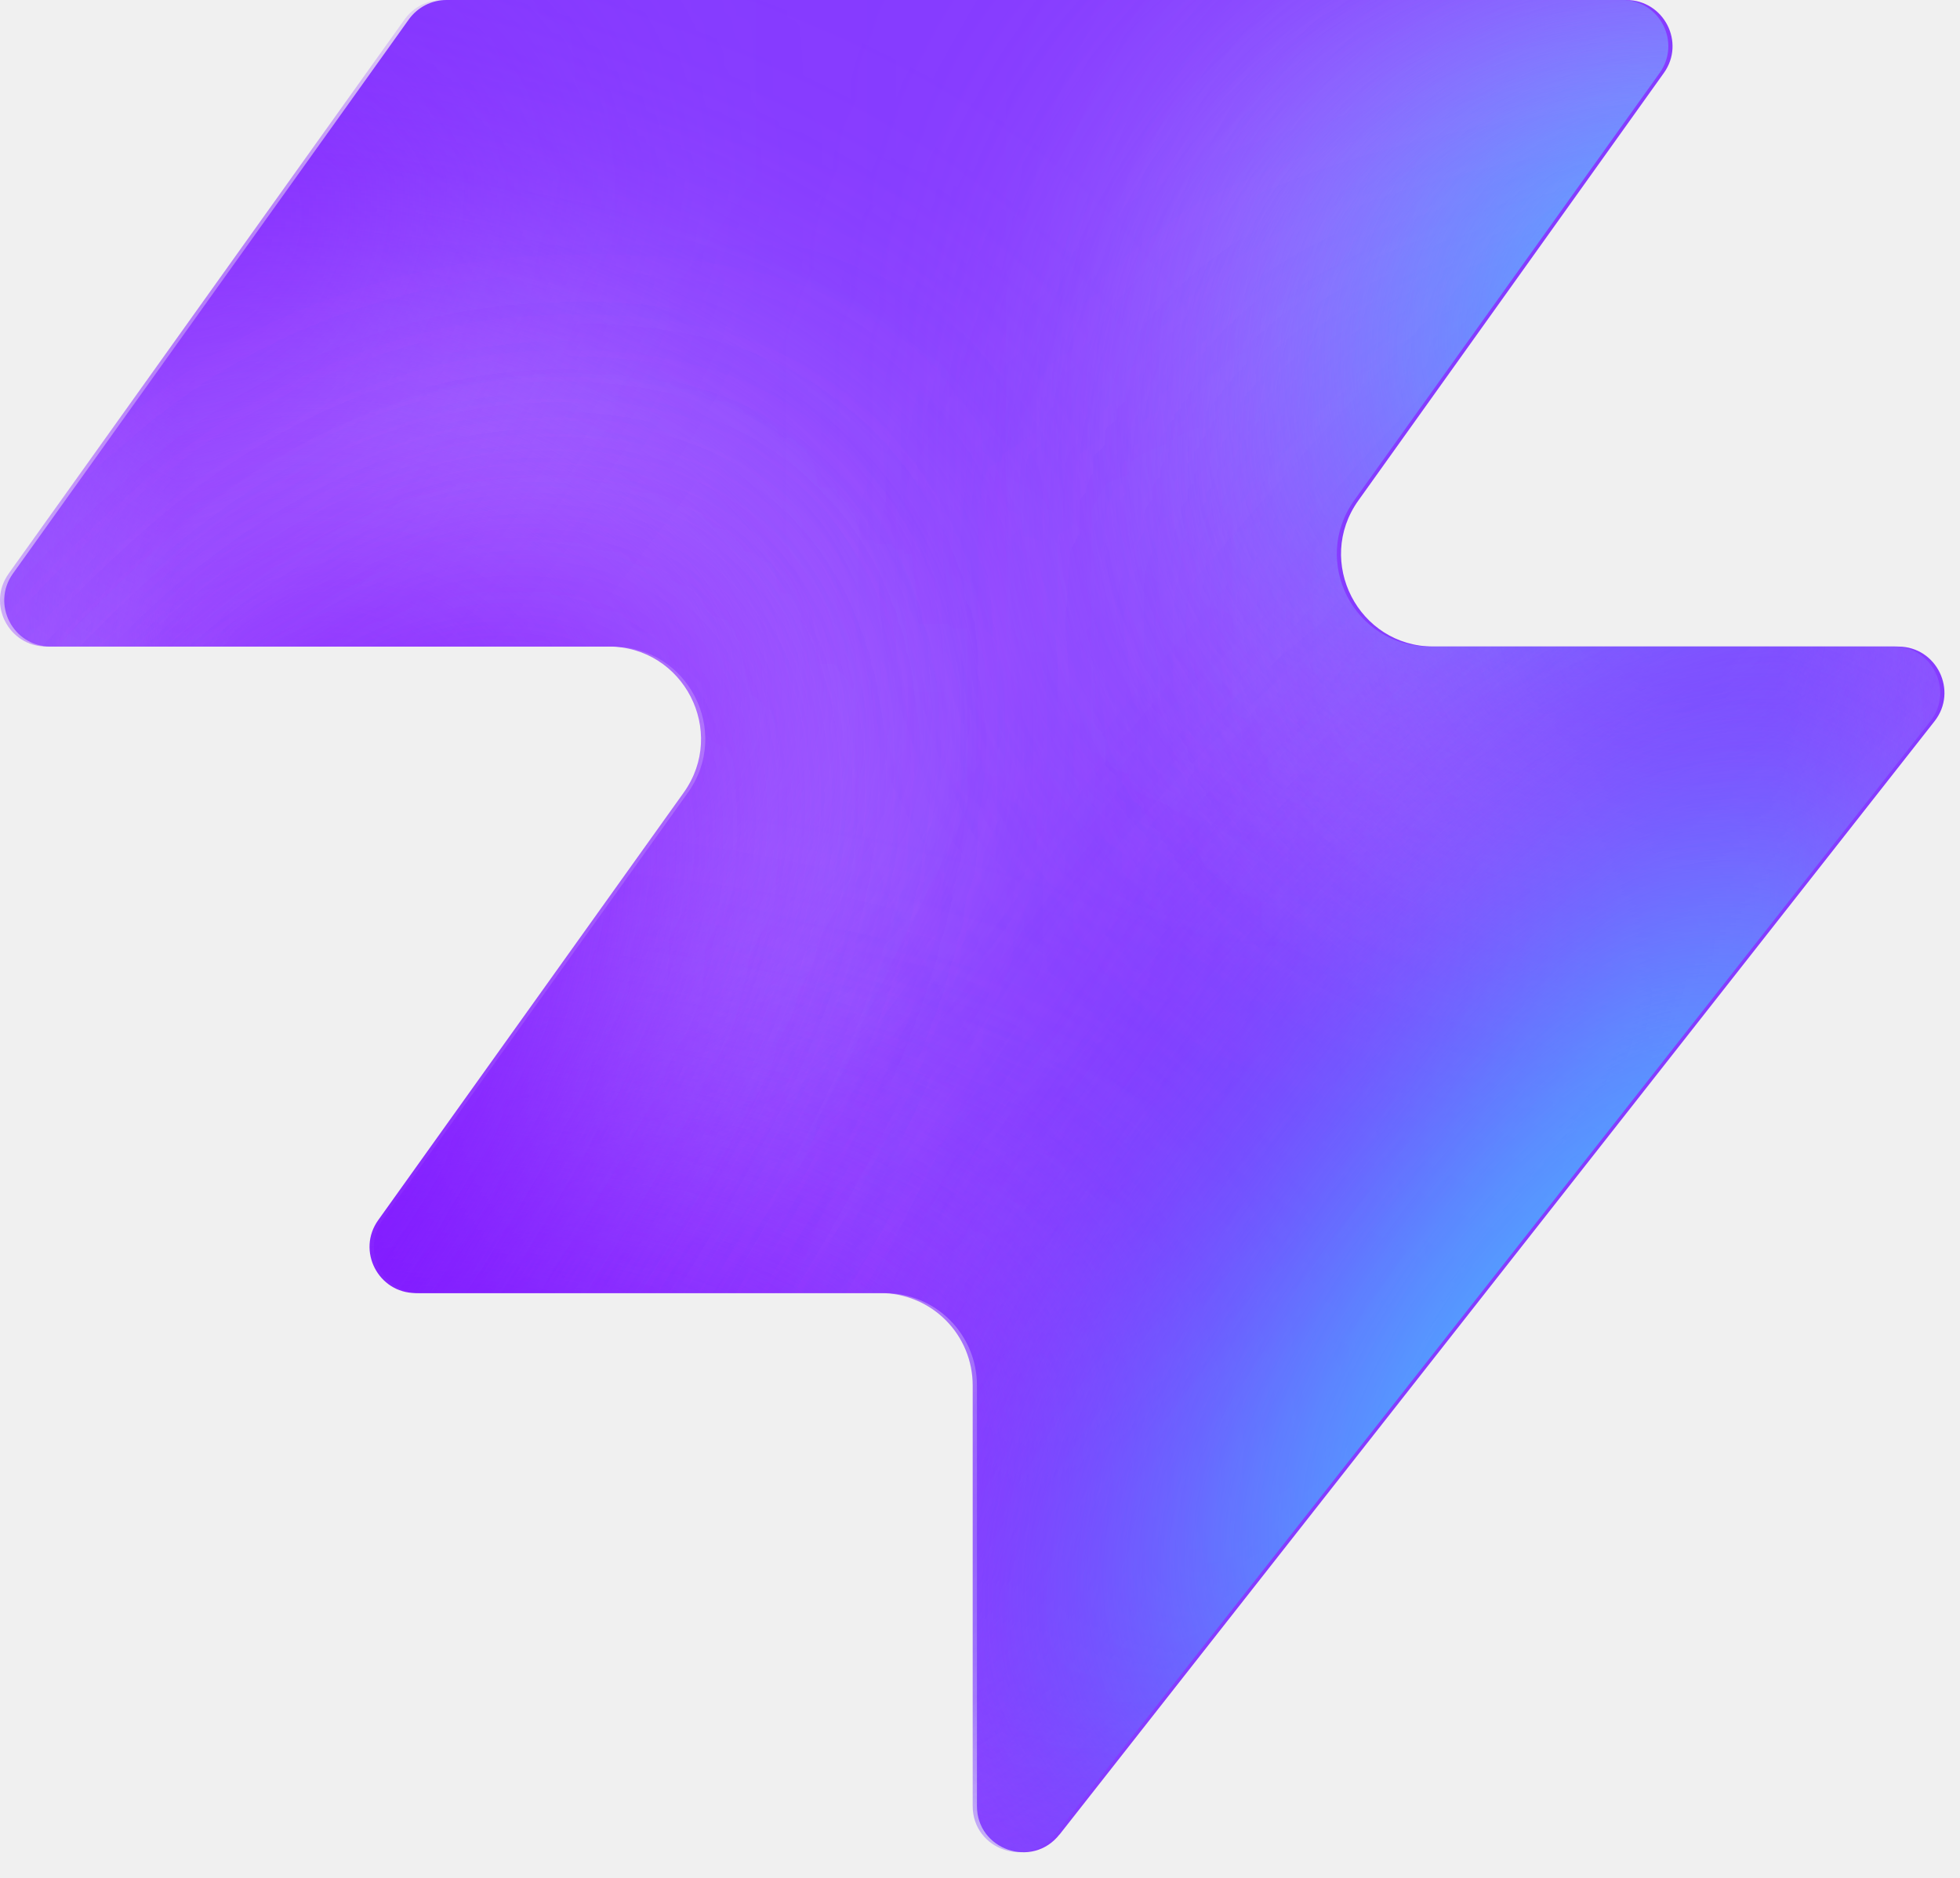
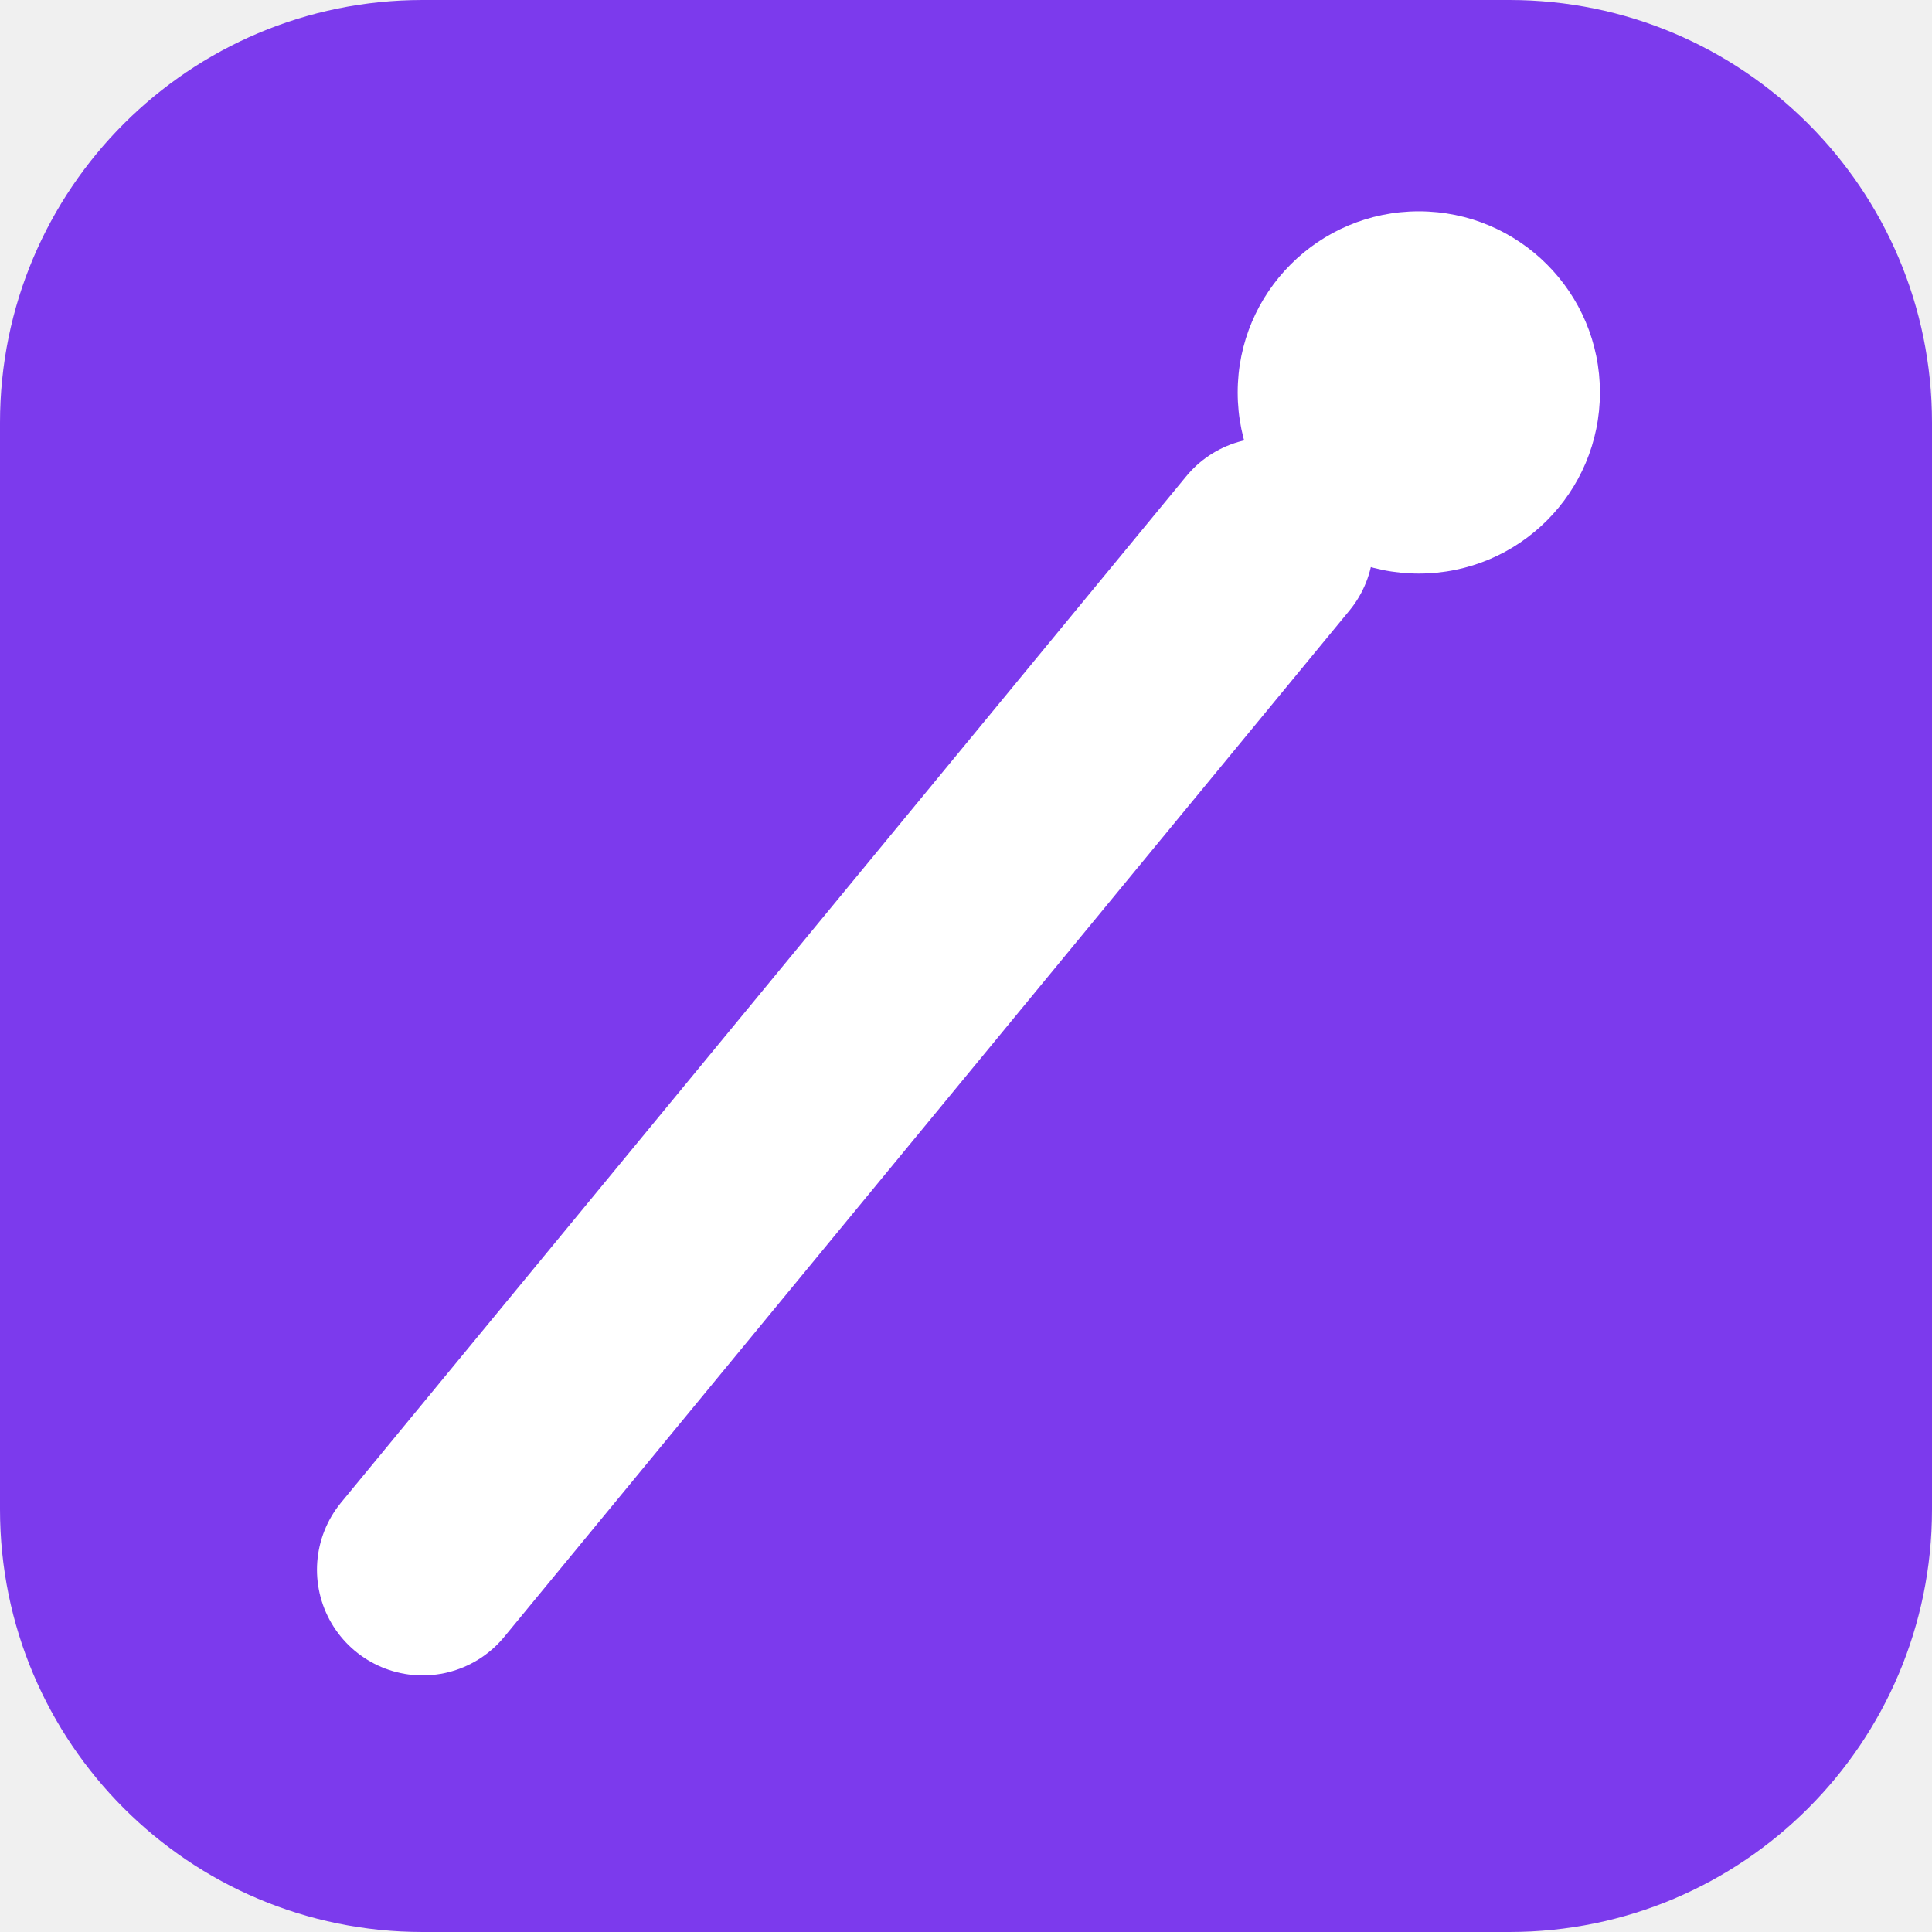
- <svg xmlns="http://www.w3.org/2000/svg" width="48" height="46" fill="none" viewBox="0 0 48 46">
-   <path fill="#863bff" d="M25.946 44.938c-.664.845-2.021.375-2.021-.698V33.937a2.26 2.26 0 0 0-2.262-2.262H10.287c-.92 0-1.456-1.04-.92-1.788l7.48-10.471c1.07-1.497 0-3.578-1.842-3.578H1.237c-.92 0-1.456-1.04-.92-1.788L10.013.474c.214-.297.556-.474.92-.474h28.894c.92 0 1.456 1.04.92 1.788l-7.48 10.471c-1.07 1.498 0 3.579 1.842 3.579h11.377c.943 0 1.473 1.088.89 1.83L25.947 44.94z" style="fill:#863bff;fill:color(display-p3 .525 .23 1);fill-opacity:1" />
-   <mask id="a" width="48" height="46" x="0" y="0" maskUnits="userSpaceOnUse" style="mask-type:alpha">
-     <path fill="#000" d="M25.842 44.938c-.664.844-2.021.375-2.021-.698V33.937a2.26 2.26 0 0 0-2.262-2.262H10.183c-.92 0-1.456-1.04-.92-1.788l7.48-10.471c1.07-1.498 0-3.579-1.842-3.579H1.133c-.92 0-1.456-1.04-.92-1.787L9.91.473c.214-.297.556-.474.92-.474h28.894c.92 0 1.456 1.04.92 1.788l-7.48 10.471c-1.07 1.498 0 3.578 1.842 3.578h11.377c.943 0 1.473 1.088.89 1.832L25.843 44.94z" style="fill:#000;fill-opacity:1" />
-   </mask>
-   <g mask="url(#a)">
-     <g filter="url(#b)">
-       <ellipse cx="5.508" cy="14.704" fill="#ede6ff" rx="5.508" ry="14.704" style="fill:#ede6ff;fill:color(display-p3 .927 .903 1);fill-opacity:1" transform="matrix(.00324 1 1 -.00324 -4.47 31.516)" />
-     </g>
-     <g filter="url(#c)">
-       <ellipse cx="10.399" cy="29.851" fill="#ede6ff" rx="10.399" ry="29.851" style="fill:#ede6ff;fill:color(display-p3 .927 .903 1);fill-opacity:1" transform="matrix(.00324 1 1 -.00324 -39.328 7.883)" />
-     </g>
-     <g filter="url(#d)">
-       <ellipse cx="5.508" cy="30.487" fill="#7e14ff" rx="5.508" ry="30.487" style="fill:#7e14ff;fill:color(display-p3 .492 .077 1);fill-opacity:1" transform="rotate(89.814 -25.913 -14.639)scale(1 -1)" />
-     </g>
-     <g filter="url(#e)">
-       <ellipse cx="5.508" cy="30.599" fill="#7e14ff" rx="5.508" ry="30.599" style="fill:#7e14ff;fill:color(display-p3 .492 .077 1);fill-opacity:1" transform="rotate(89.814 -32.644 -3.334)scale(1 -1)" />
-     </g>
-     <g filter="url(#f)">
-       <ellipse cx="5.508" cy="30.599" fill="#7e14ff" rx="5.508" ry="30.599" style="fill:#7e14ff;fill:color(display-p3 .492 .077 1);fill-opacity:1" transform="matrix(.00324 1 1 -.00324 -34.34 30.47)" />
-     </g>
-     <g filter="url(#g)">
-       <ellipse cx="14.072" cy="22.078" fill="#ede6ff" rx="14.072" ry="22.078" style="fill:#ede6ff;fill:color(display-p3 .927 .903 1);fill-opacity:1" transform="rotate(93.35 24.506 48.493)scale(-1 1)" />
-     </g>
-     <g filter="url(#h)">
-       <ellipse cx="3.47" cy="21.501" fill="#7e14ff" rx="3.47" ry="21.501" style="fill:#7e14ff;fill:color(display-p3 .492 .077 1);fill-opacity:1" transform="rotate(89.009 28.708 47.59)scale(-1 1)" />
-     </g>
-     <g filter="url(#i)">
-       <ellipse cx="3.47" cy="21.501" fill="#7e14ff" rx="3.47" ry="21.501" style="fill:#7e14ff;fill:color(display-p3 .492 .077 1);fill-opacity:1" transform="rotate(89.009 28.708 47.59)scale(-1 1)" />
-     </g>
-     <g filter="url(#j)">
-       <ellipse cx=".387" cy="8.972" fill="#7e14ff" rx="4.407" ry="29.108" style="fill:#7e14ff;fill:color(display-p3 .492 .077 1);fill-opacity:1" transform="rotate(39.51 .387 8.972)" />
-     </g>
-     <g filter="url(#k)">
-       <ellipse cx="47.523" cy="-6.092" fill="#7e14ff" rx="4.407" ry="29.108" style="fill:#7e14ff;fill:color(display-p3 .492 .077 1);fill-opacity:1" transform="rotate(37.892 47.523 -6.092)" />
-     </g>
-     <g filter="url(#l)">
-       <ellipse cx="41.412" cy="6.333" fill="#47bfff" rx="5.971" ry="9.665" style="fill:#47bfff;fill:color(display-p3 .28 .748 1);fill-opacity:1" transform="rotate(37.892 41.412 6.333)" />
-     </g>
-     <g filter="url(#m)">
-       <ellipse cx="-1.879" cy="38.332" fill="#7e14ff" rx="4.407" ry="29.108" style="fill:#7e14ff;fill:color(display-p3 .492 .077 1);fill-opacity:1" transform="rotate(37.892 -1.88 38.332)" />
-     </g>
-     <g filter="url(#n)">
-       <ellipse cx="-1.879" cy="38.332" fill="#7e14ff" rx="4.407" ry="29.108" style="fill:#7e14ff;fill:color(display-p3 .492 .077 1);fill-opacity:1" transform="rotate(37.892 -1.88 38.332)" />
-     </g>
-     <g filter="url(#o)">
-       <ellipse cx="35.651" cy="29.907" fill="#7e14ff" rx="4.407" ry="29.108" style="fill:#7e14ff;fill:color(display-p3 .492 .077 1);fill-opacity:1" transform="rotate(37.892 35.651 29.907)" />
-     </g>
-     <g filter="url(#p)">
-       <ellipse cx="38.418" cy="32.4" fill="#47bfff" rx="5.971" ry="15.297" style="fill:#47bfff;fill:color(display-p3 .28 .748 1);fill-opacity:1" transform="rotate(37.892 38.418 32.4)" />
-     </g>
-   </g>
-   <defs>
-     <filter id="b" width="60.045" height="41.654" x="-19.77" y="16.149" color-interpolation-filters="sRGB" filterUnits="userSpaceOnUse">
-       <feFlood flood-opacity="0" result="BackgroundImageFix" />
-       <feBlend in="SourceGraphic" in2="BackgroundImageFix" result="shape" />
-       <feGaussianBlur result="effect1_foregroundBlur_2002_17158" stdDeviation="7.659" />
-     </filter>
-     <filter id="c" width="90.34" height="51.437" x="-54.613" y="-7.533" color-interpolation-filters="sRGB" filterUnits="userSpaceOnUse">
-       <feFlood flood-opacity="0" result="BackgroundImageFix" />
-       <feBlend in="SourceGraphic" in2="BackgroundImageFix" result="shape" />
-       <feGaussianBlur result="effect1_foregroundBlur_2002_17158" stdDeviation="7.659" />
-     </filter>
-     <filter id="d" width="79.355" height="29.4" x="-49.64" y="2.03" color-interpolation-filters="sRGB" filterUnits="userSpaceOnUse">
-       <feFlood flood-opacity="0" result="BackgroundImageFix" />
-       <feBlend in="SourceGraphic" in2="BackgroundImageFix" result="shape" />
-       <feGaussianBlur result="effect1_foregroundBlur_2002_17158" stdDeviation="4.596" />
-     </filter>
-     <filter id="e" width="79.579" height="29.4" x="-45.045" y="20.029" color-interpolation-filters="sRGB" filterUnits="userSpaceOnUse">
-       <feFlood flood-opacity="0" result="BackgroundImageFix" />
-       <feBlend in="SourceGraphic" in2="BackgroundImageFix" result="shape" />
-       <feGaussianBlur result="effect1_foregroundBlur_2002_17158" stdDeviation="4.596" />
-     </filter>
-     <filter id="f" width="79.579" height="29.4" x="-43.513" y="21.178" color-interpolation-filters="sRGB" filterUnits="userSpaceOnUse">
-       <feFlood flood-opacity="0" result="BackgroundImageFix" />
-       <feBlend in="SourceGraphic" in2="BackgroundImageFix" result="shape" />
-       <feGaussianBlur result="effect1_foregroundBlur_2002_17158" stdDeviation="4.596" />
-     </filter>
-     <filter id="g" width="74.749" height="58.852" x="15.756" y="-17.901" color-interpolation-filters="sRGB" filterUnits="userSpaceOnUse">
-       <feFlood flood-opacity="0" result="BackgroundImageFix" />
-       <feBlend in="SourceGraphic" in2="BackgroundImageFix" result="shape" />
-       <feGaussianBlur result="effect1_foregroundBlur_2002_17158" stdDeviation="7.659" />
-     </filter>
-     <filter id="h" width="61.377" height="25.362" x="23.548" y="2.284" color-interpolation-filters="sRGB" filterUnits="userSpaceOnUse">
-       <feFlood flood-opacity="0" result="BackgroundImageFix" />
-       <feBlend in="SourceGraphic" in2="BackgroundImageFix" result="shape" />
-       <feGaussianBlur result="effect1_foregroundBlur_2002_17158" stdDeviation="4.596" />
-     </filter>
-     <filter id="i" width="61.377" height="25.362" x="23.548" y="2.284" color-interpolation-filters="sRGB" filterUnits="userSpaceOnUse">
-       <feFlood flood-opacity="0" result="BackgroundImageFix" />
-       <feBlend in="SourceGraphic" in2="BackgroundImageFix" result="shape" />
-       <feGaussianBlur result="effect1_foregroundBlur_2002_17158" stdDeviation="4.596" />
-     </filter>
-     <filter id="j" width="56.045" height="63.649" x="-27.636" y="-22.853" color-interpolation-filters="sRGB" filterUnits="userSpaceOnUse">
-       <feFlood flood-opacity="0" result="BackgroundImageFix" />
-       <feBlend in="SourceGraphic" in2="BackgroundImageFix" result="shape" />
-       <feGaussianBlur result="effect1_foregroundBlur_2002_17158" stdDeviation="4.596" />
-     </filter>
-     <filter id="k" width="54.814" height="64.646" x="20.116" y="-38.415" color-interpolation-filters="sRGB" filterUnits="userSpaceOnUse">
-       <feFlood flood-opacity="0" result="BackgroundImageFix" />
-       <feBlend in="SourceGraphic" in2="BackgroundImageFix" result="shape" />
-       <feGaussianBlur result="effect1_foregroundBlur_2002_17158" stdDeviation="4.596" />
-     </filter>
-     <filter id="l" width="33.541" height="35.313" x="24.641" y="-11.323" color-interpolation-filters="sRGB" filterUnits="userSpaceOnUse">
-       <feFlood flood-opacity="0" result="BackgroundImageFix" />
-       <feBlend in="SourceGraphic" in2="BackgroundImageFix" result="shape" />
-       <feGaussianBlur result="effect1_foregroundBlur_2002_17158" stdDeviation="4.596" />
-     </filter>
-     <filter id="m" width="54.814" height="64.646" x="-29.286" y="6.009" color-interpolation-filters="sRGB" filterUnits="userSpaceOnUse">
-       <feFlood flood-opacity="0" result="BackgroundImageFix" />
-       <feBlend in="SourceGraphic" in2="BackgroundImageFix" result="shape" />
-       <feGaussianBlur result="effect1_foregroundBlur_2002_17158" stdDeviation="4.596" />
-     </filter>
-     <filter id="n" width="54.814" height="64.646" x="-29.286" y="6.009" color-interpolation-filters="sRGB" filterUnits="userSpaceOnUse">
-       <feFlood flood-opacity="0" result="BackgroundImageFix" />
-       <feBlend in="SourceGraphic" in2="BackgroundImageFix" result="shape" />
-       <feGaussianBlur result="effect1_foregroundBlur_2002_17158" stdDeviation="4.596" />
-     </filter>
-     <filter id="o" width="54.814" height="64.646" x="8.244" y="-2.416" color-interpolation-filters="sRGB" filterUnits="userSpaceOnUse">
-       <feFlood flood-opacity="0" result="BackgroundImageFix" />
-       <feBlend in="SourceGraphic" in2="BackgroundImageFix" result="shape" />
-       <feGaussianBlur result="effect1_foregroundBlur_2002_17158" stdDeviation="4.596" />
-     </filter>
-     <filter id="p" width="39.409" height="43.623" x="18.713" y="10.588" color-interpolation-filters="sRGB" filterUnits="userSpaceOnUse">
-       <feFlood flood-opacity="0" result="BackgroundImageFix" />
-       <feBlend in="SourceGraphic" in2="BackgroundImageFix" result="shape" />
-       <feGaussianBlur result="effect1_foregroundBlur_2002_17158" stdDeviation="4.596" />
-     </filter>
-   </defs>
+ <svg xmlns="http://www.w3.org/2000/svg" viewBox="0 0 32 32">
+   <rect width="32" height="32" rx="7" fill="#7c3aed" />
+   <line x1="7" y1="26" x2="21" y2="9" stroke="white" stroke-width="3.5" stroke-linecap="round" />
+   <circle cx="23.5" cy="6.5" r="3" fill="white" />
</svg>
